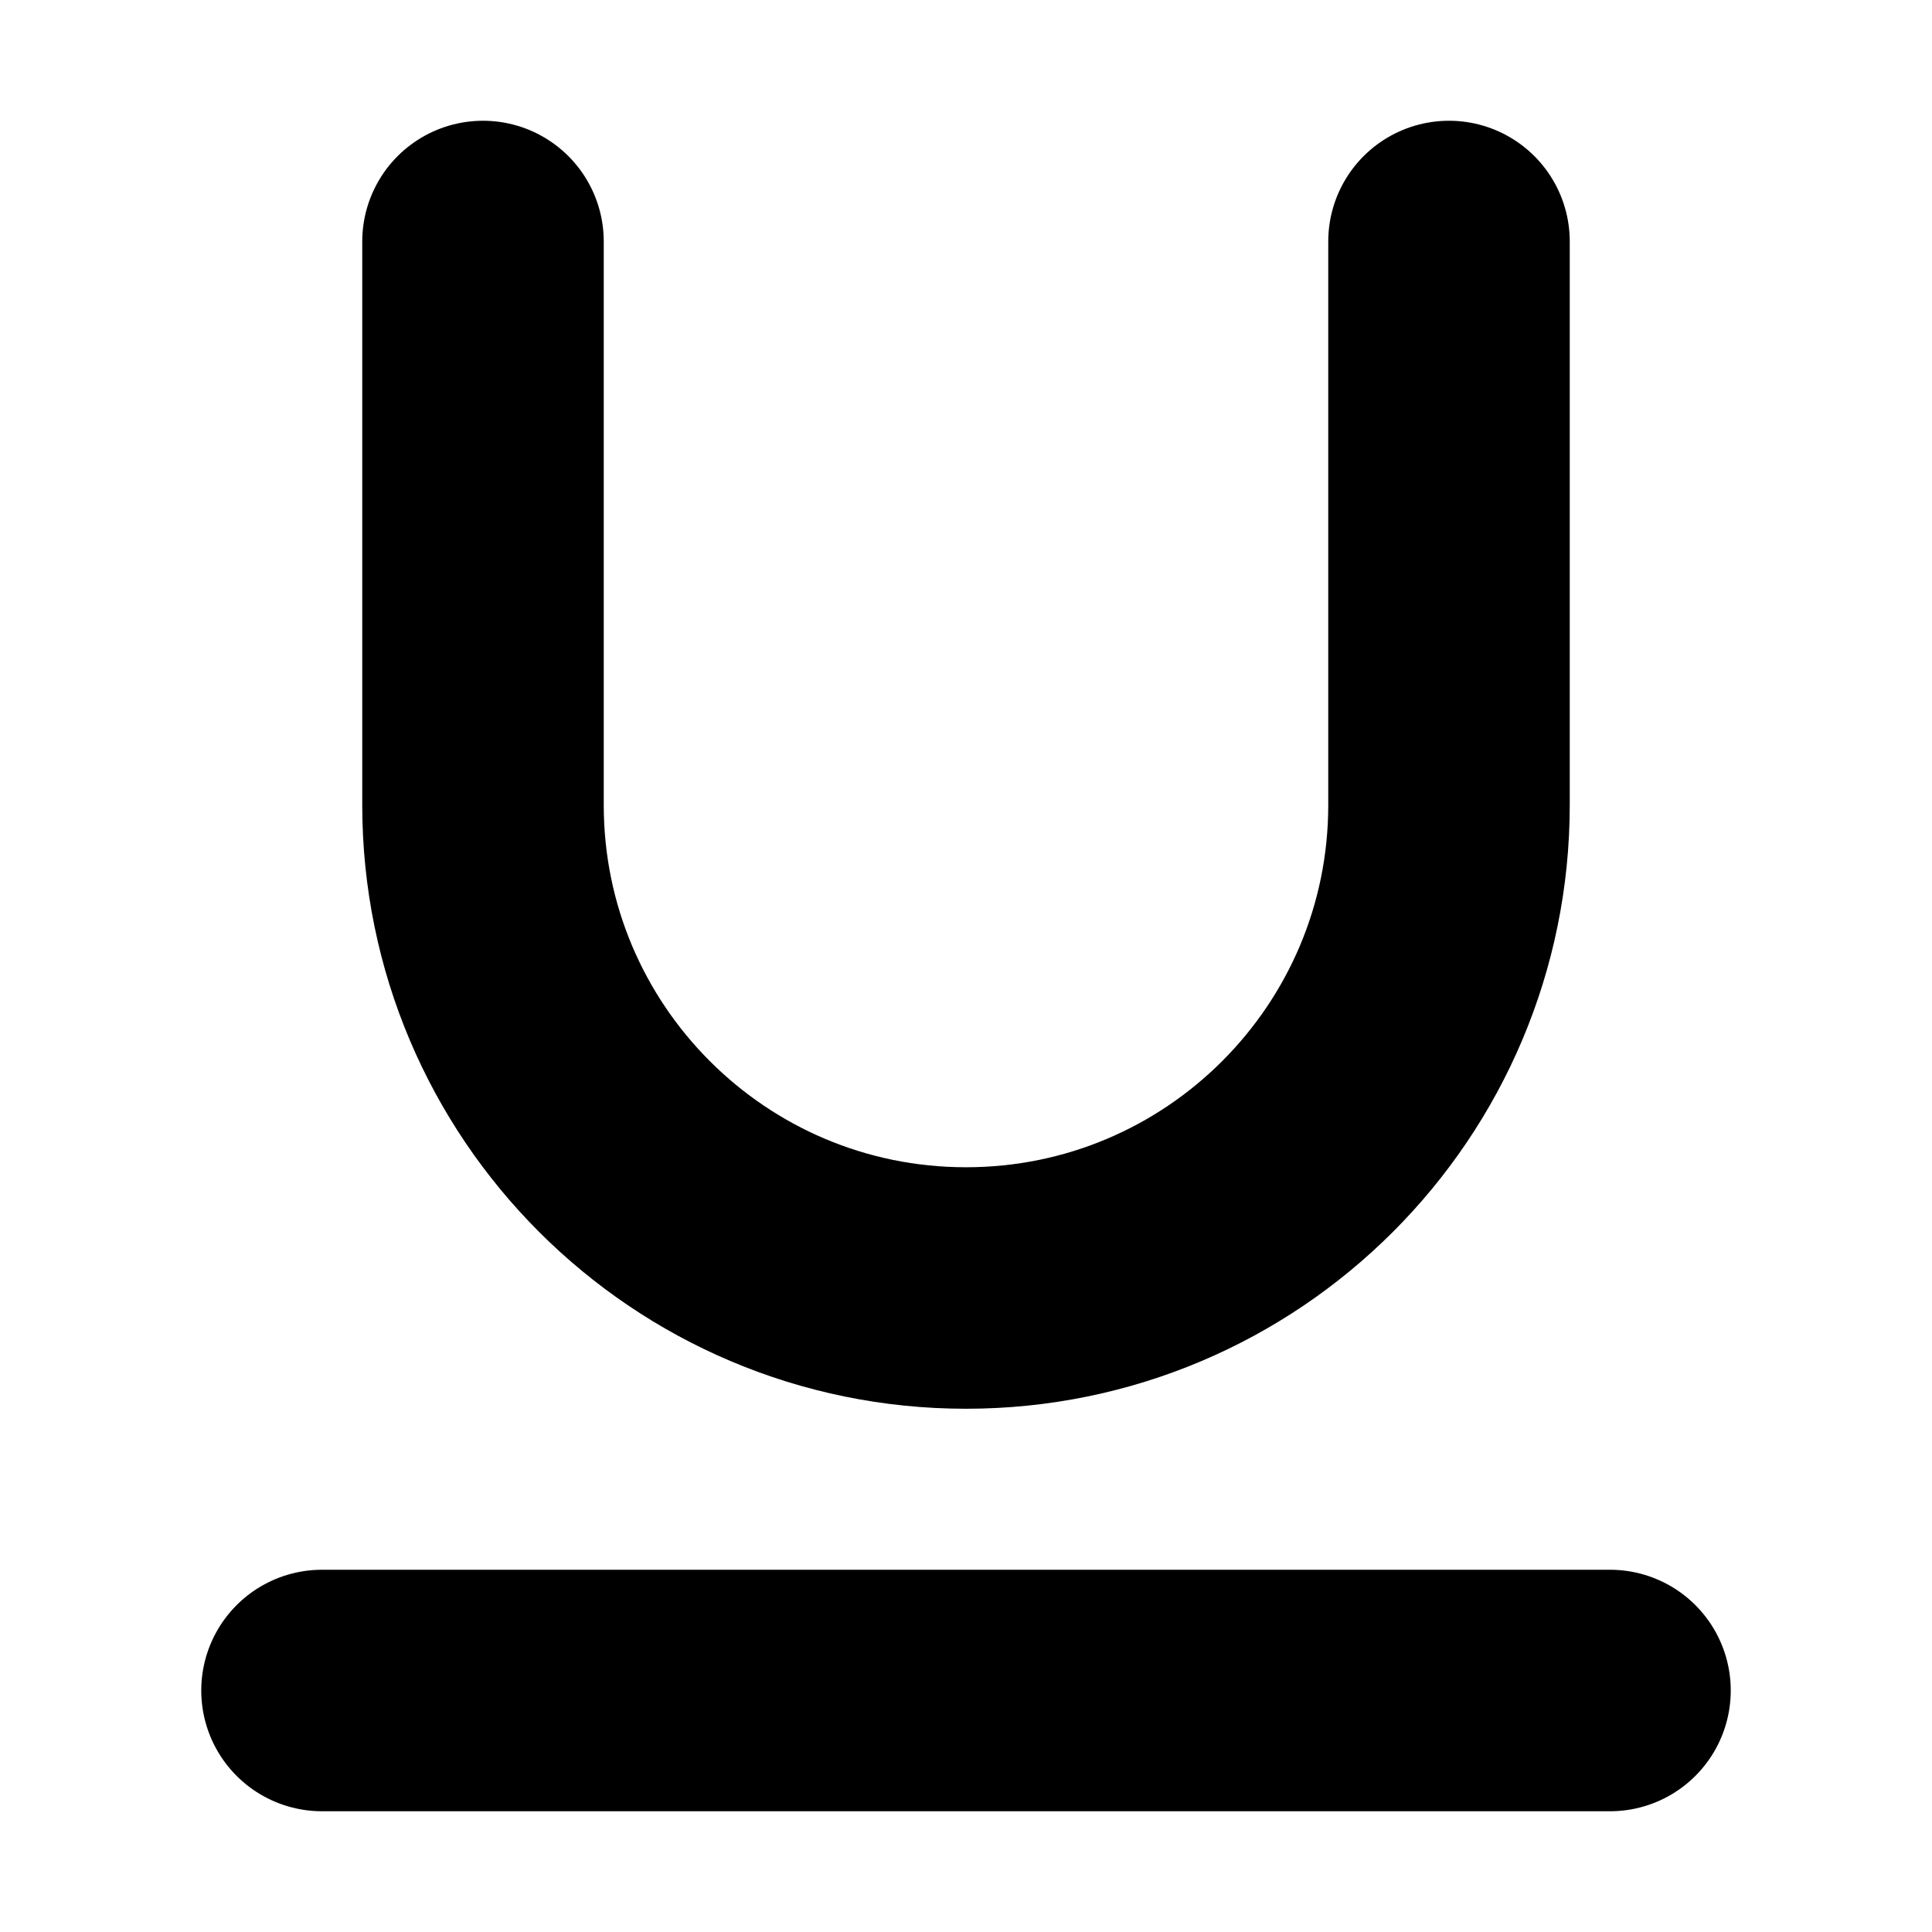
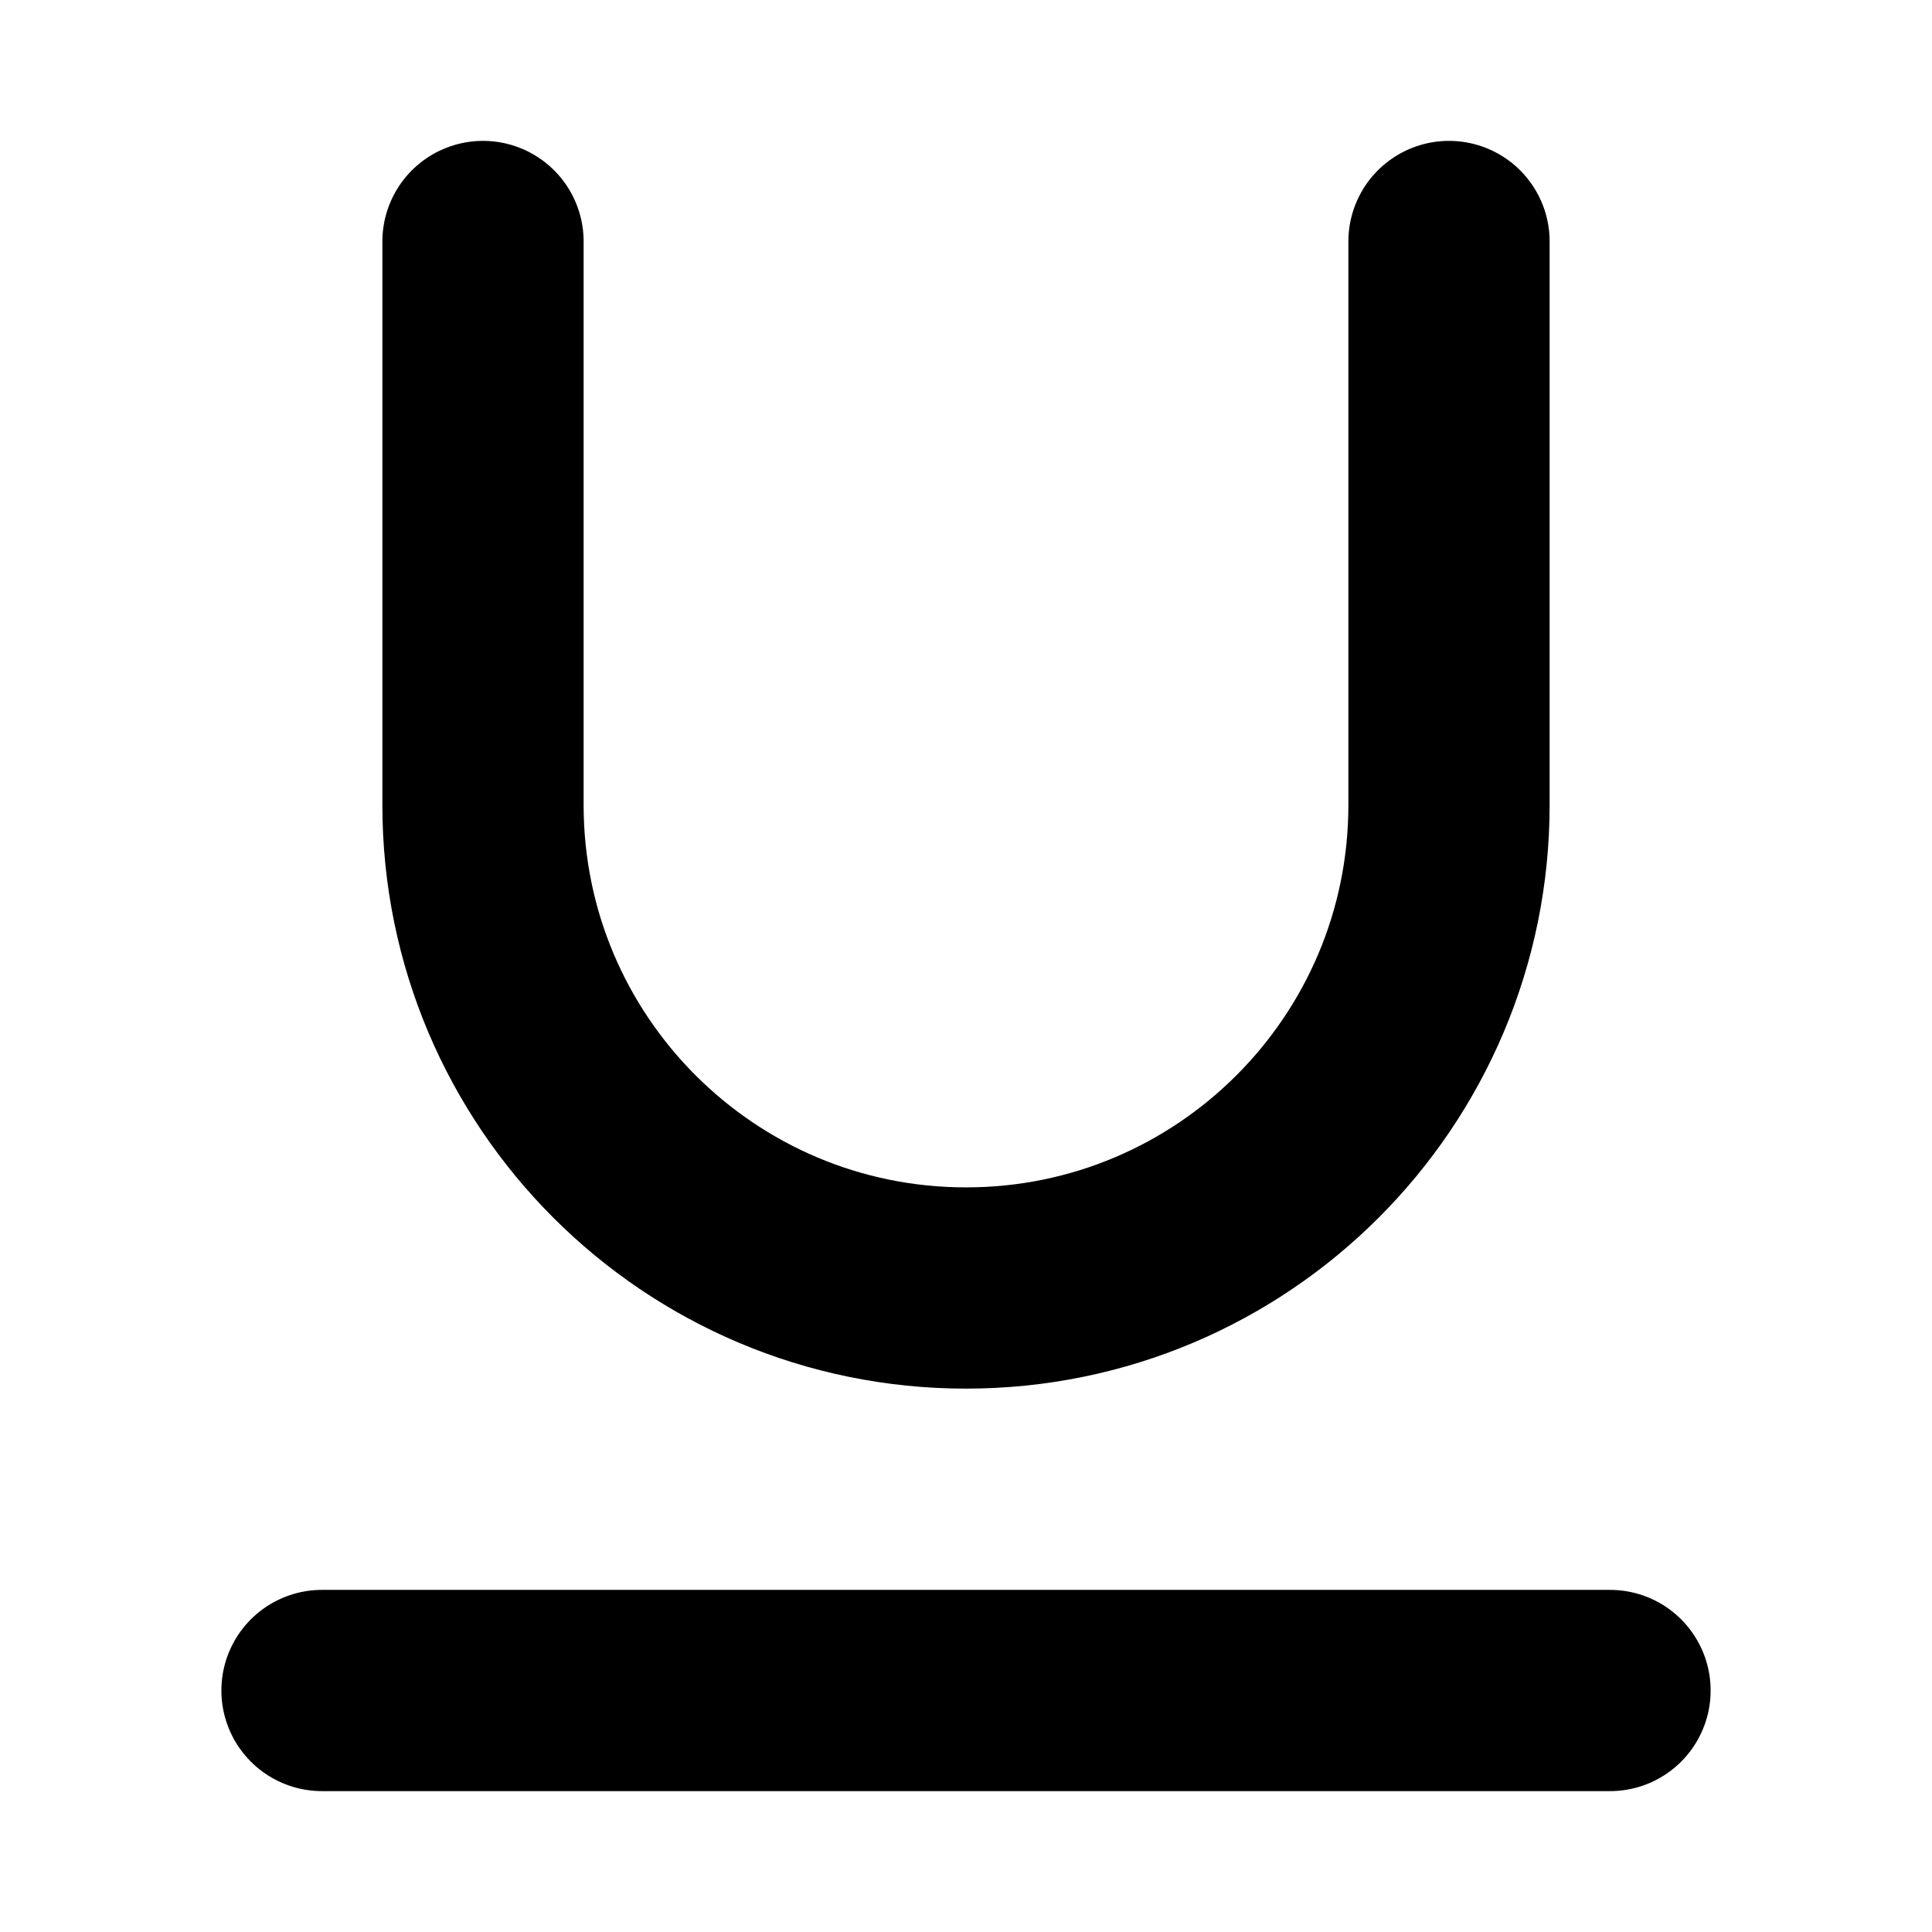
- <svg xmlns="http://www.w3.org/2000/svg" width="24" height="24" viewBox="0 0 24 24" fill="none" stroke="currentColor" stroke-width="3" stroke-linecap="round" stroke-linejoin="round">
+ <svg xmlns="http://www.w3.org/2000/svg" width="24" height="24" viewBox="0 0 24 24" fill="none" stroke="currentColor" stroke-width="2.5" stroke-linecap="round" stroke-linejoin="round">
  <path d="M6 3v7a6 6 0 0 0 6 6 6 6 0 0 0 6-6V3" />
  <line x1="4" y1="21" x2="20" y2="21" />
</svg>
